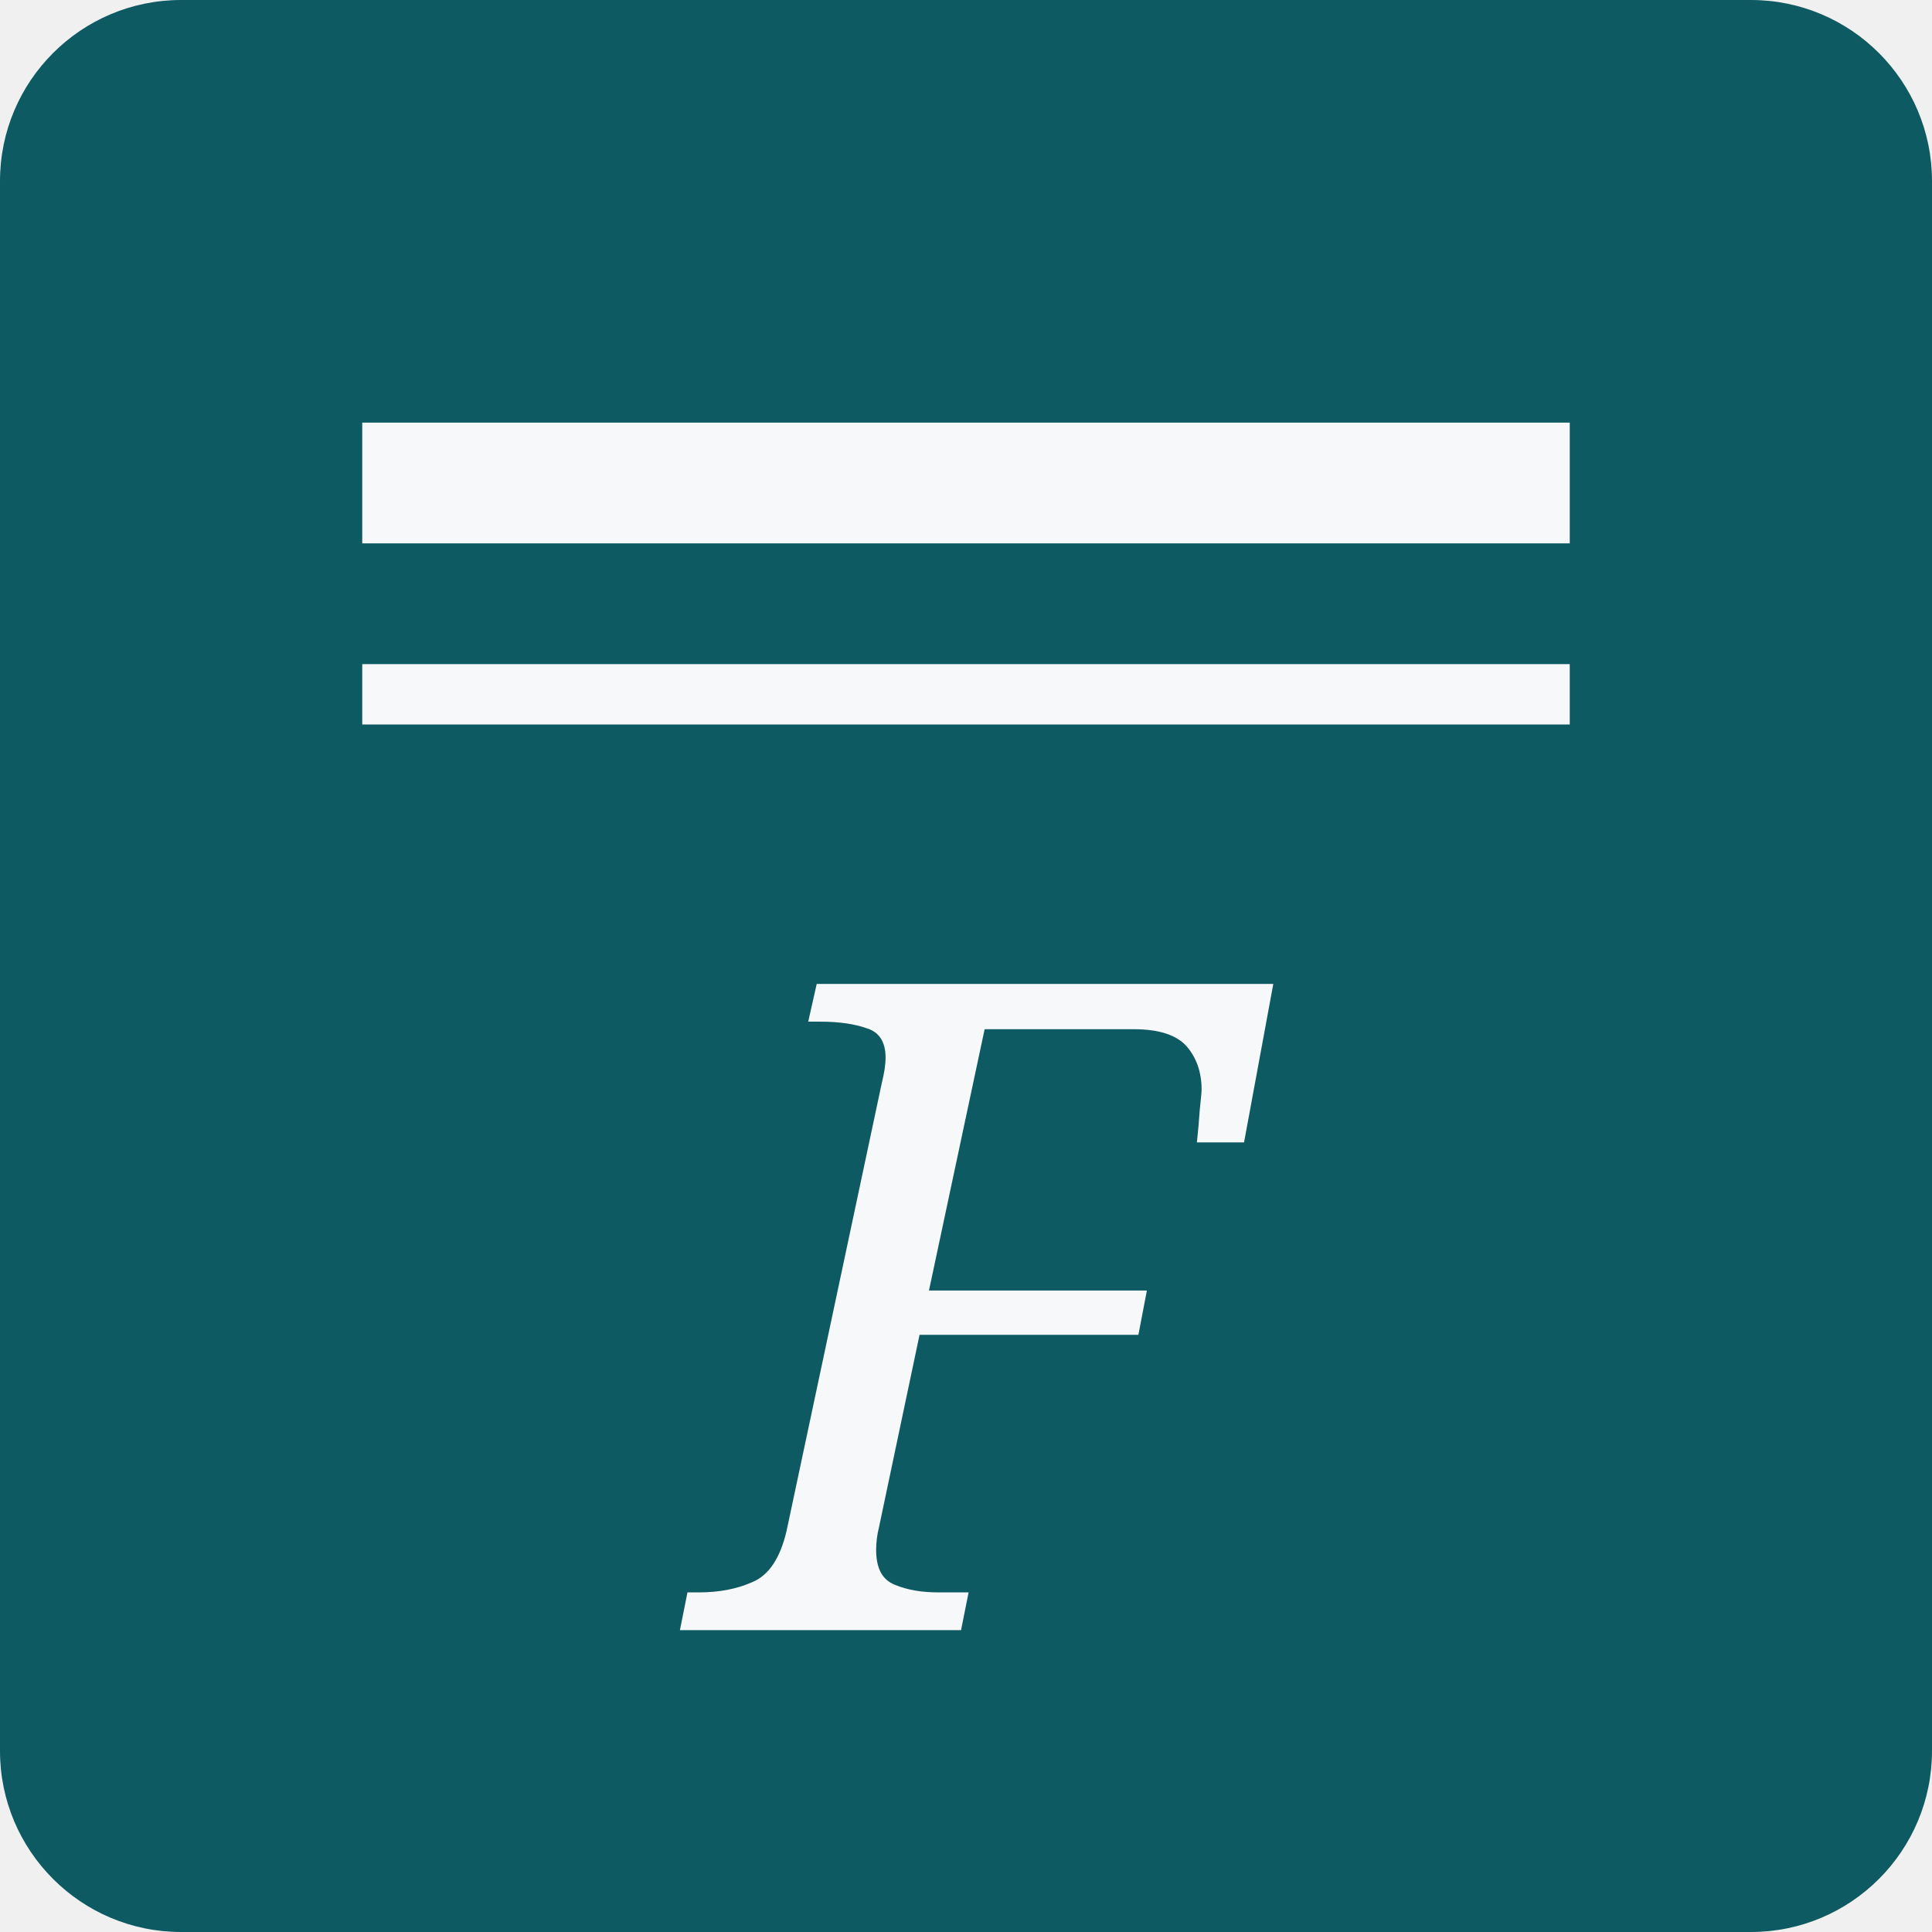
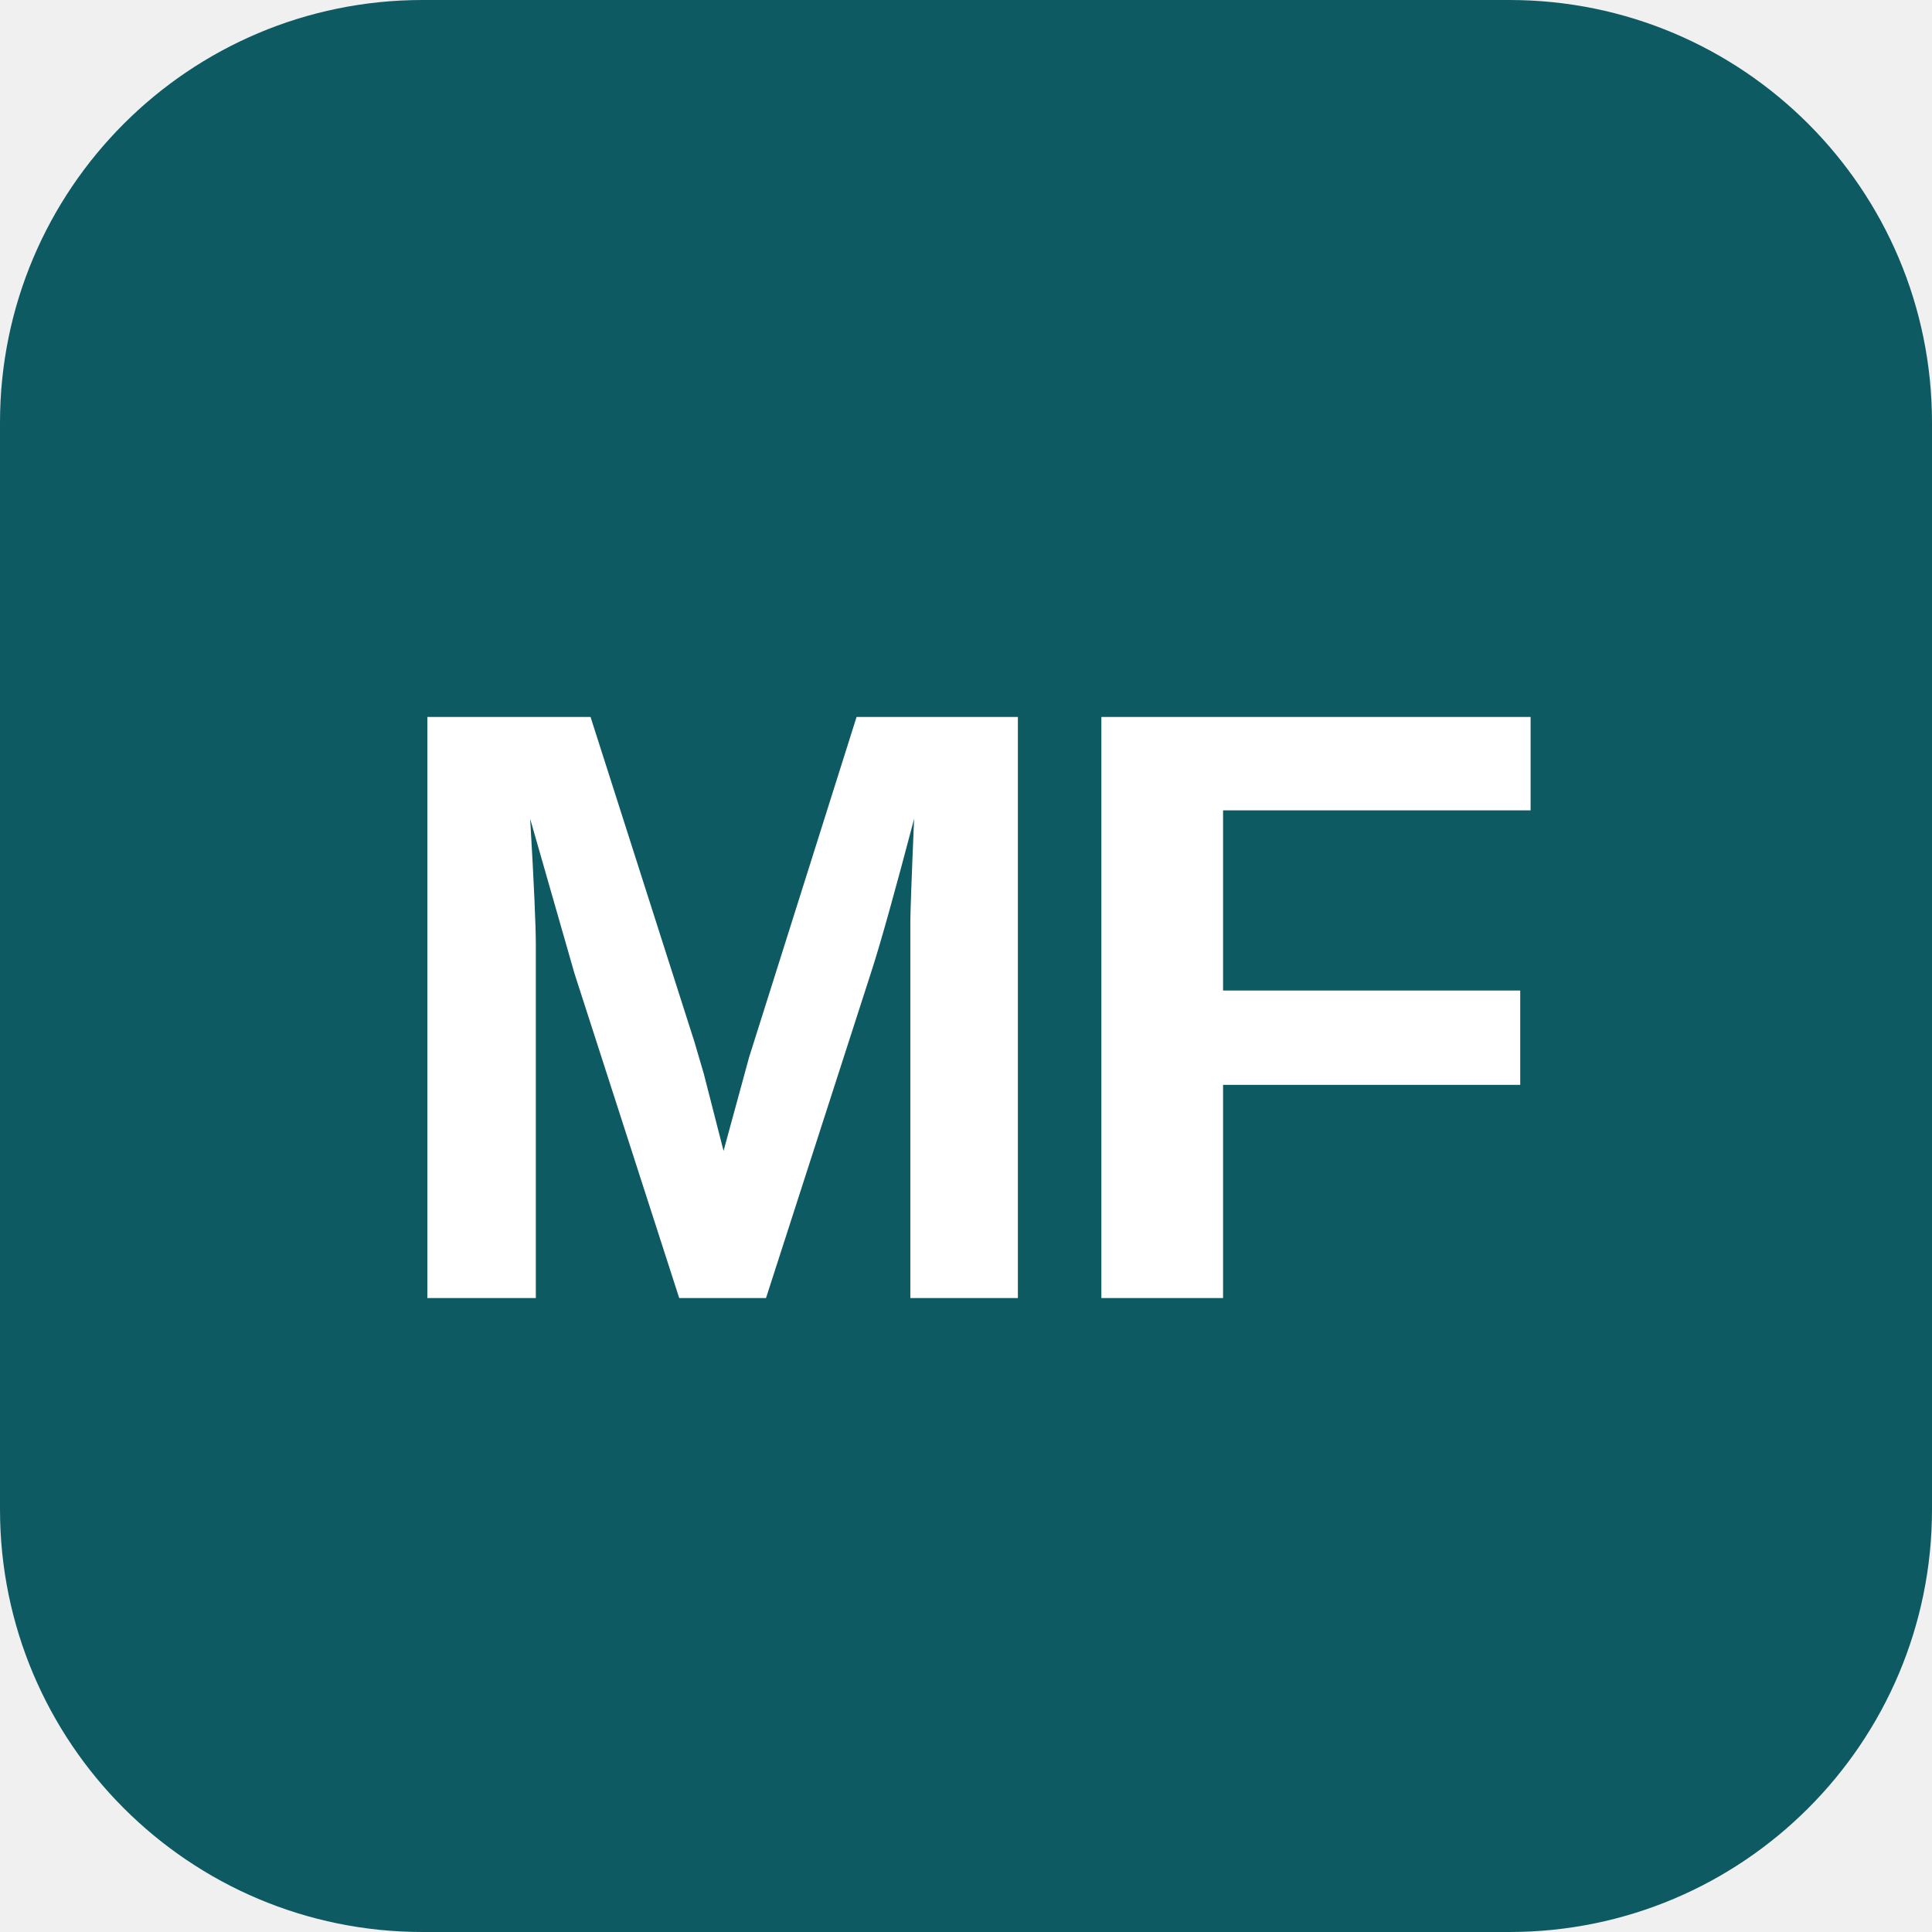
<svg xmlns="http://www.w3.org/2000/svg" viewBox="0 0 32 32">
-   <rect width="32" height="32" rx="3" fill="#0E5A63" />
-   <rect x="6" y="7" width="20" height="2" fill="#F6F8F9" />
-   <rect x="6" y="11" width="20" height="1" fill="#F6F8F9" />
-   <text x="16" y="27" font-family="Georgia,serif" font-size="15" font-style="italic" text-anchor="middle" fill="#F6F8F9">F</text>
+   <rect width="32" height="32" rx="7" fill="#0E5A63" />
+   <text x="16" y="21.5" font-family="system-ui,-apple-system,Segoe UI,Arial,sans-serif" font-size="14" font-weight="700" letter-spacing="-.5" text-anchor="middle" fill="#FFFFFF">MF</text>
</svg>
